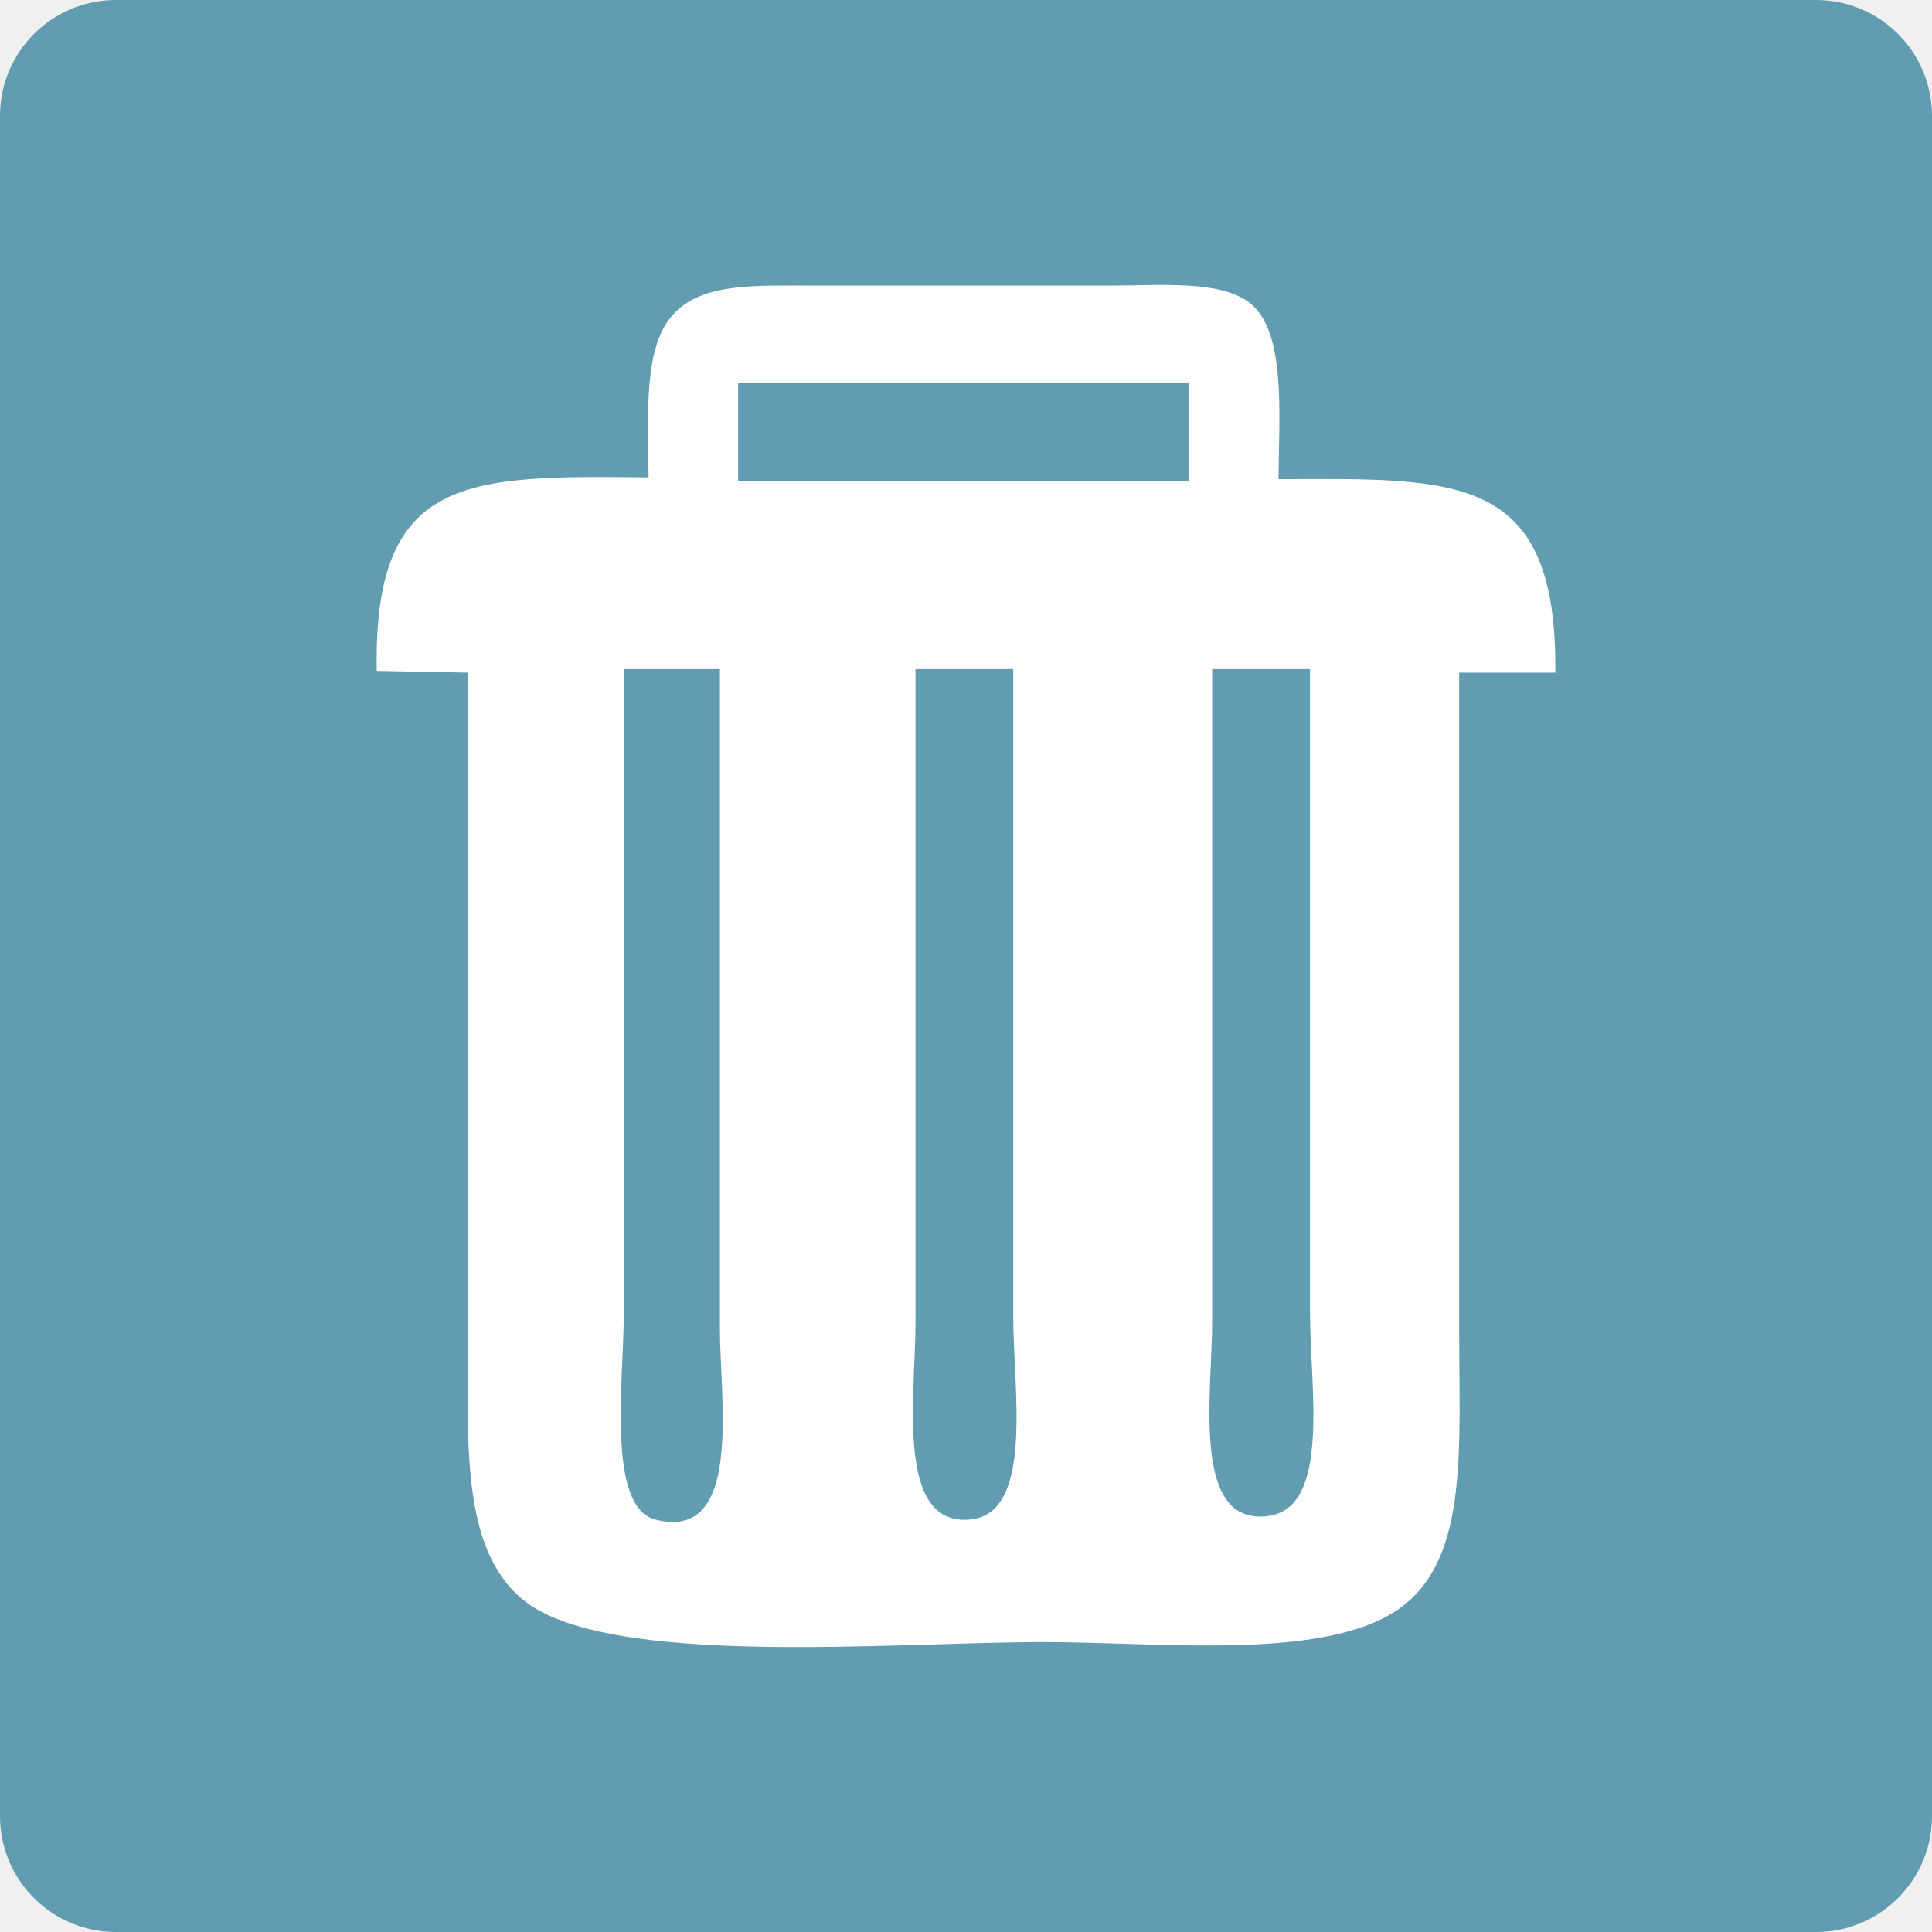
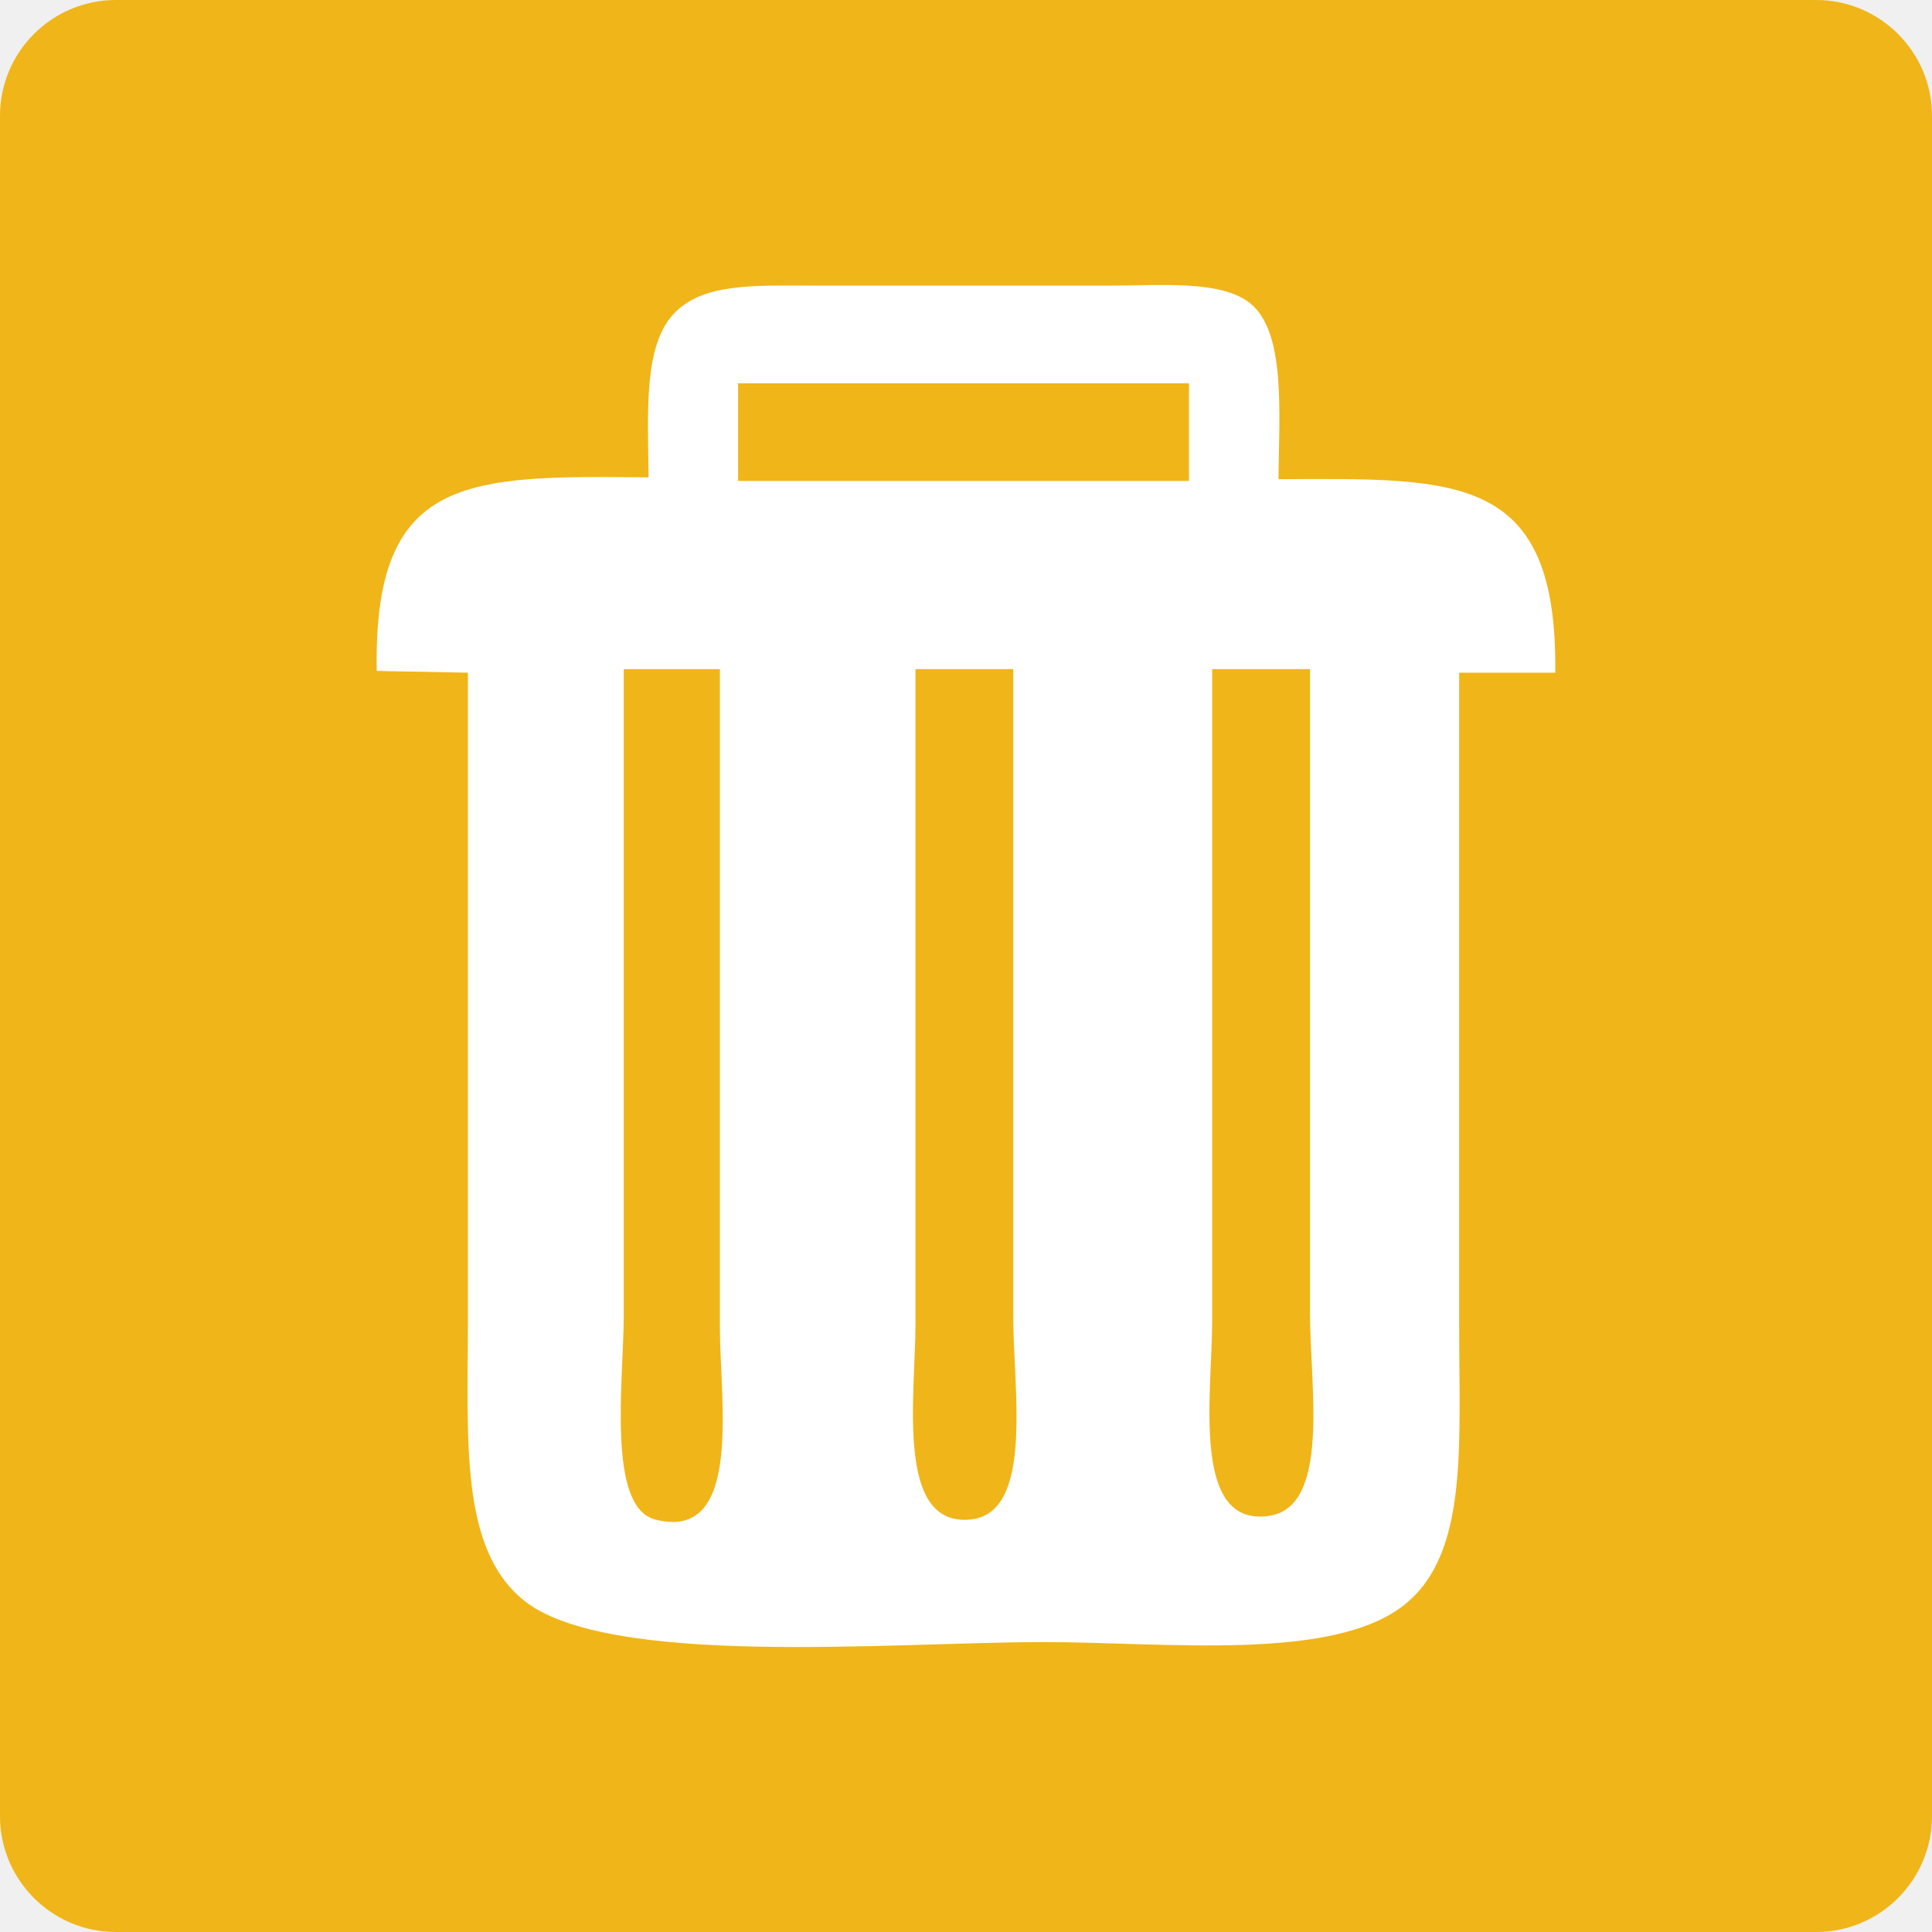
<svg xmlns="http://www.w3.org/2000/svg" version="1.1" id="图层_1" x="0px" y="0px" width="100px" height="100px" viewBox="0 0 100 100" enable-background="new 0 0 100 100" xml:space="preserve">
-   <path fill="#629CB1" d="M100,94c0,3.313-2.687,6-6,6H6c-3.313,0-6-2.687-6-6V6c0-3.313,2.687-6,6-6h88c3.313,0,6,2.687,6,6V94z" />
-   <g>
-     <g transform="scale(0.1953125, 0.1953125)">
-       <path fill="#FFFFFF" d="M412.169,178.27c0.585-52.975-25.855-51.475-73.36-51.282c0.175-17.81,1.955-38.95-7.47-46.59    c-7.715-6.26-23.945-4.707-37.34-4.707c-26.055,0-52.127,0-78.182,0c-15.767,0-29.595-0.803-37.337,7.537    c-7.937,8.535-6.785,25.95-6.595,43.282c-48.205-0.51-72.995-0.747-72.04,51.29c8.055,0.148,16.107,0.318,24.16,0.47    c0,57.087,0,114.175,0,171.25c0,32.105-2.21,60.455,14.495,74.35c21.99,18.29,97.857,11.295,137.93,11.295    c32.485,0,76.75,5.3,95.76-9.885c16.905-13.49,14.505-41.54,14.505-73.4c0-57.865,0-115.742,0-173.61    C395.184,178.27,403.684,178.27,412.169,178.27z M173.647,402.694c-12.955-3.335-8.352-37.15-8.352-54.11    c0-57.09,0-114.185,0-171.257c8.495,0,16.987,0,25.482,0c0,58.18,0,116.377,0,174.552    C190.777,371.119,197.02,408.699,173.647,402.694z M257.109,402.694c-19.91,1.87-14.505-32.78-14.492-52.225    c0-57.715,0-115.43,0-173.142c8.637,0,17.272,0,25.907,0c0,57.242,0,114.492,0,171.732    C268.524,368.189,274.079,401.094,257.109,402.694z M315.089,127.45c-39.825,0-79.652,0-119.48,0c0-8.627,0-17.255,0-25.875    c39.827,0,79.655,0,119.48,0C315.089,110.195,315.089,118.822,315.089,127.45z M336.179,401.744    c-20.675,2.86-14.94-32.485-14.94-51.75c0-57.55,0-115.115,0-172.667c8.645,0,17.28,0,25.92,0c0,56.922,0,113.857,0,170.782    C347.159,367.349,352.734,399.469,336.179,401.744z" />
+   <defs id="defs13" />
+   <path fill="#629CB1" d="M100,94c0,3.313-2.687,6-6,6H6c-3.313,0-6-2.687-6-6V6c0-3.313,2.687-6,6-6h88c3.313,0,6,2.687,6,6V94z" id="path3" style="fill:#f0b518;fill-opacity:1" />
+   <g id="g5">
+     <g transform="scale(0.1953125, 0.1953125)" id="g7">
+       <path fill="#FFFFFF" d="M412.169,178.27c0.585-52.975-25.855-51.475-73.36-51.282c0.175-17.81,1.955-38.95-7.47-46.59    c-7.715-6.26-23.945-4.707-37.34-4.707c-26.055,0-52.127,0-78.182,0c-15.767,0-29.595-0.803-37.337,7.537    c-7.937,8.535-6.785,25.95-6.595,43.282c-48.205-0.51-72.995-0.747-72.04,51.29c8.055,0.148,16.107,0.318,24.16,0.47    c0,57.087,0,114.175,0,171.25c0,32.105-2.21,60.455,14.495,74.35c21.99,18.29,97.857,11.295,137.93,11.295    c32.485,0,76.75,5.3,95.76-9.885c16.905-13.49,14.505-41.54,14.505-73.4c0-57.865,0-115.742,0-173.61    C395.184,178.27,403.684,178.27,412.169,178.27z M173.647,402.694c-12.955-3.335-8.352-37.15-8.352-54.11    c0-57.09,0-114.185,0-171.257c8.495,0,16.987,0,25.482,0c0,58.18,0,116.377,0,174.552    C190.777,371.119,197.02,408.699,173.647,402.694z M257.109,402.694c-19.91,1.87-14.505-32.78-14.492-52.225    c0-57.715,0-115.43,0-173.142c8.637,0,17.272,0,25.907,0c0,57.242,0,114.492,0,171.732    C268.524,368.189,274.079,401.094,257.109,402.694z M315.089,127.45c-39.825,0-79.652,0-119.48,0c0-8.627,0-17.255,0-25.875    c39.827,0,79.655,0,119.48,0C315.089,110.195,315.089,118.822,315.089,127.45z M336.179,401.744    c-20.675,2.86-14.94-32.485-14.94-51.75c0-57.55,0-115.115,0-172.667c8.645,0,17.28,0,25.92,0c0,56.922,0,113.857,0,170.782    C347.159,367.349,352.734,399.469,336.179,401.744z" id="path9" />
    </g>
  </g>
</svg>
